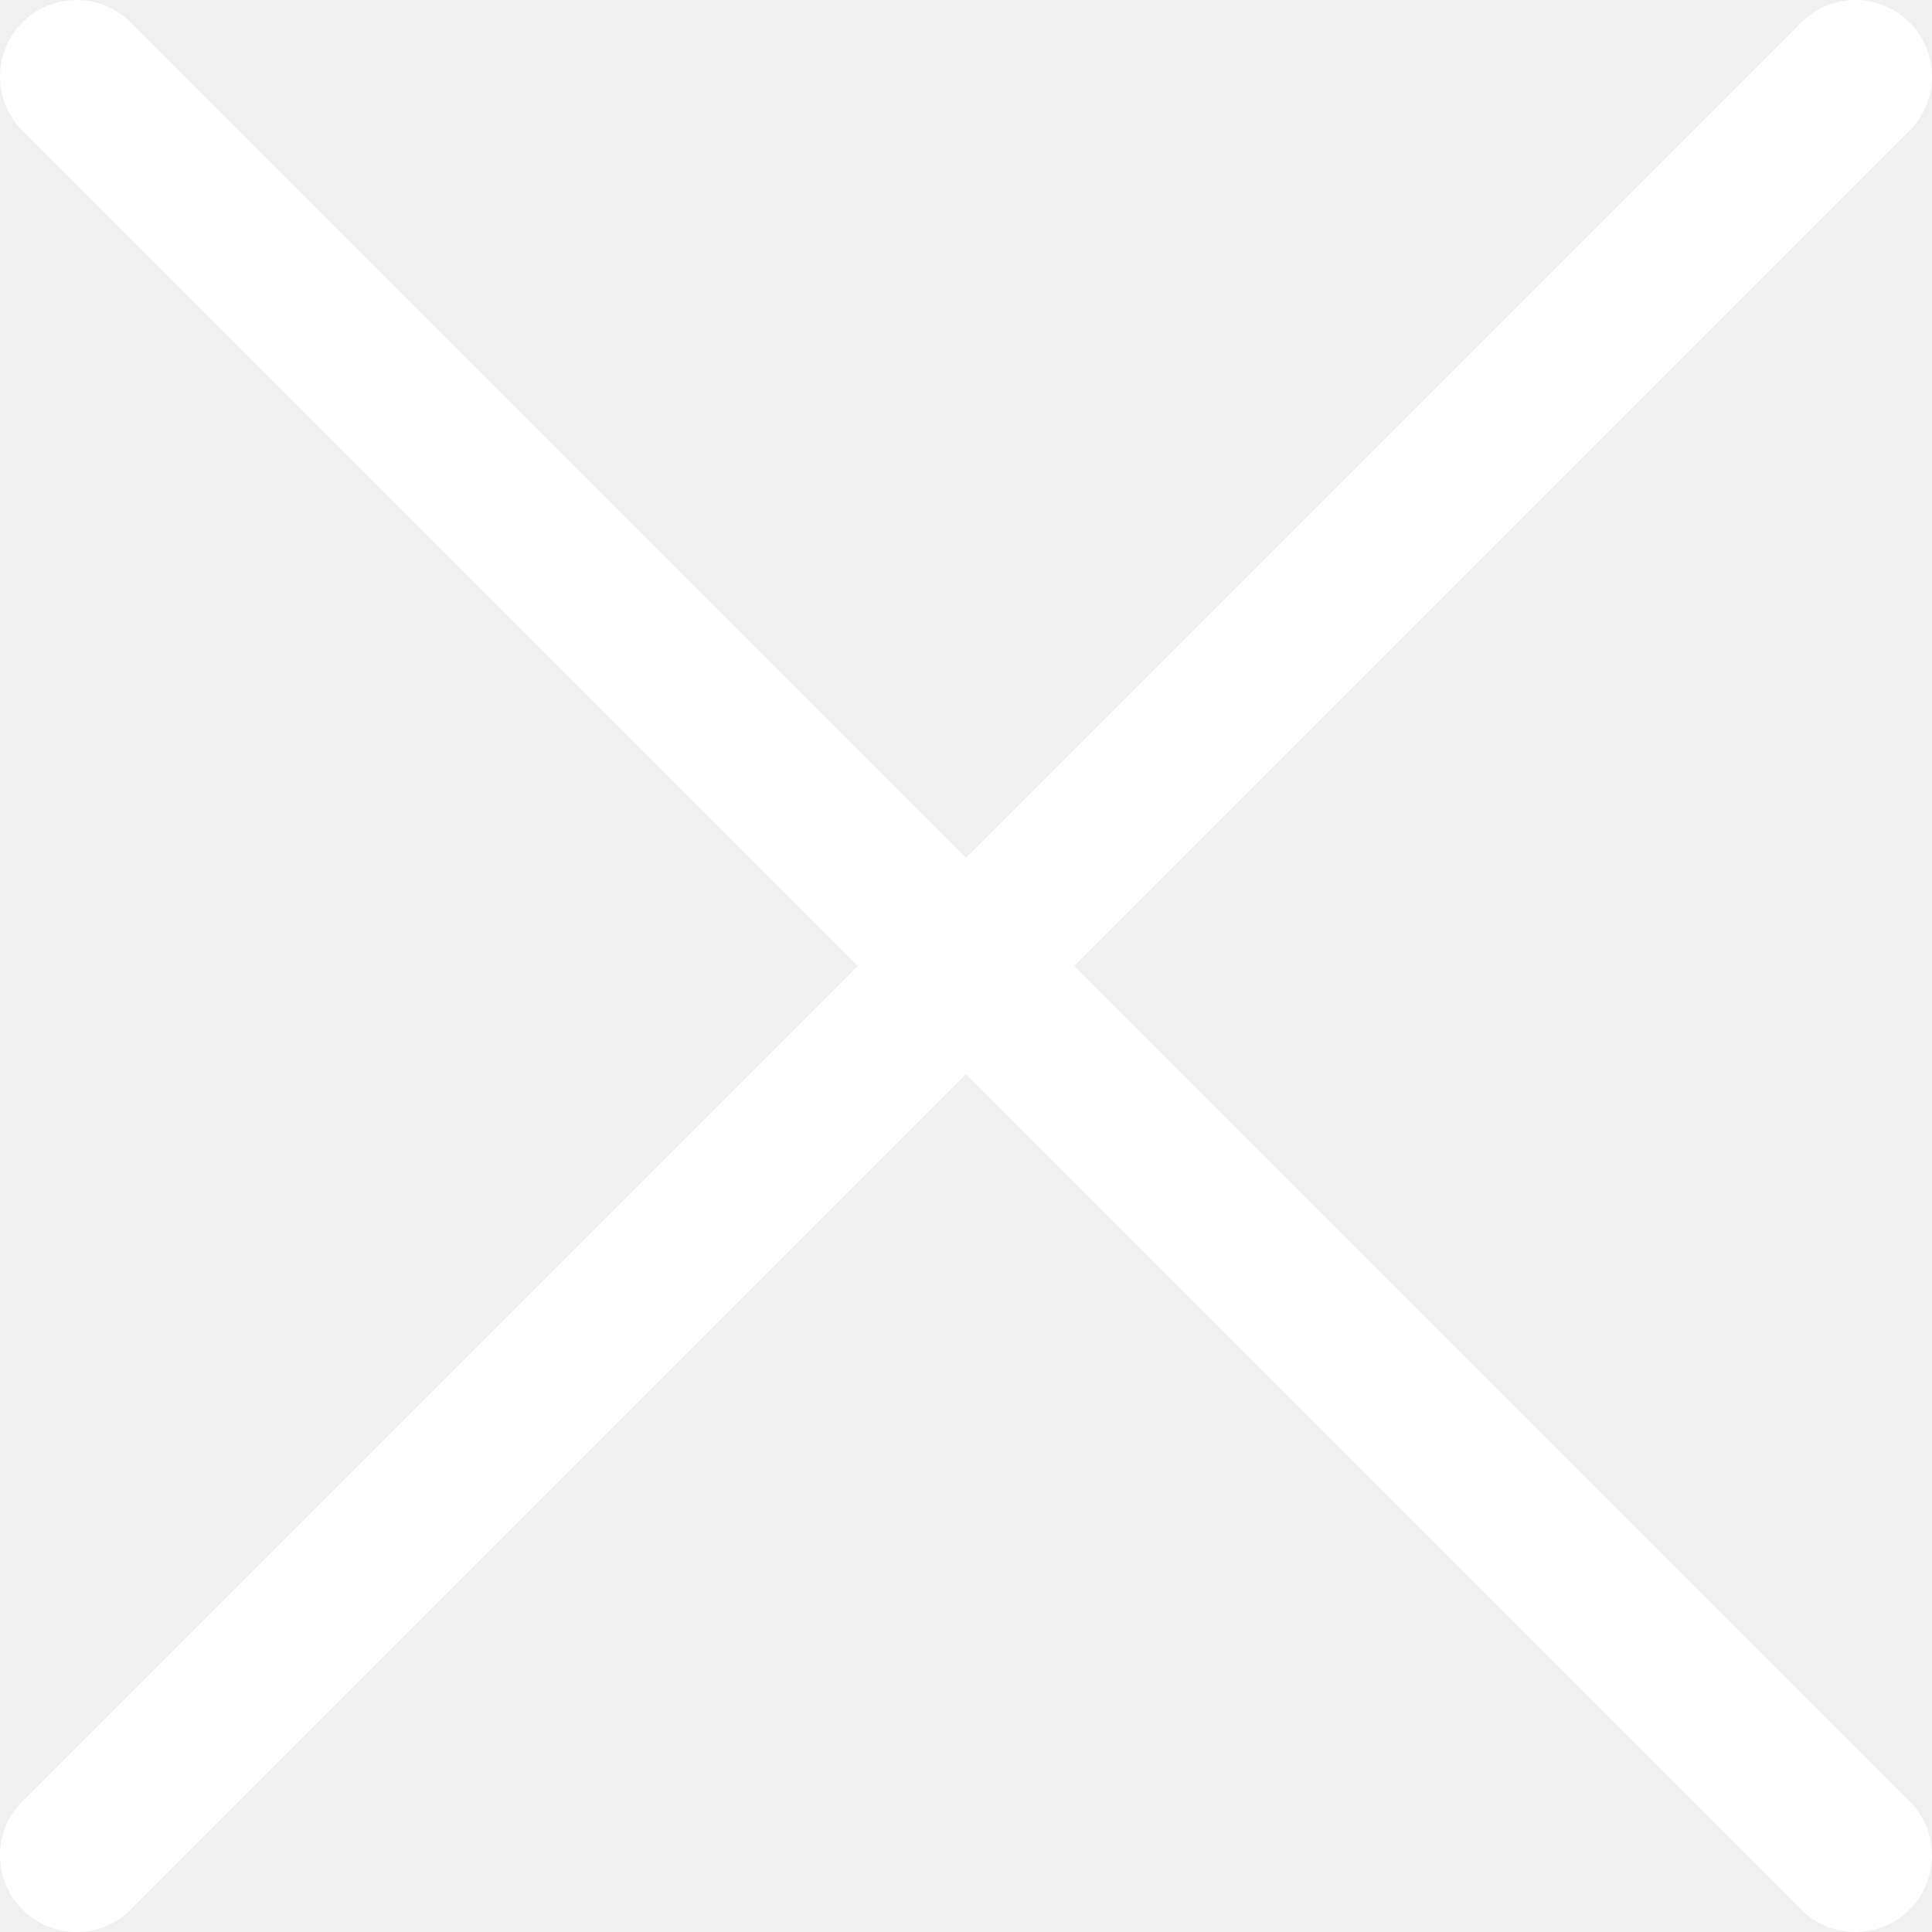
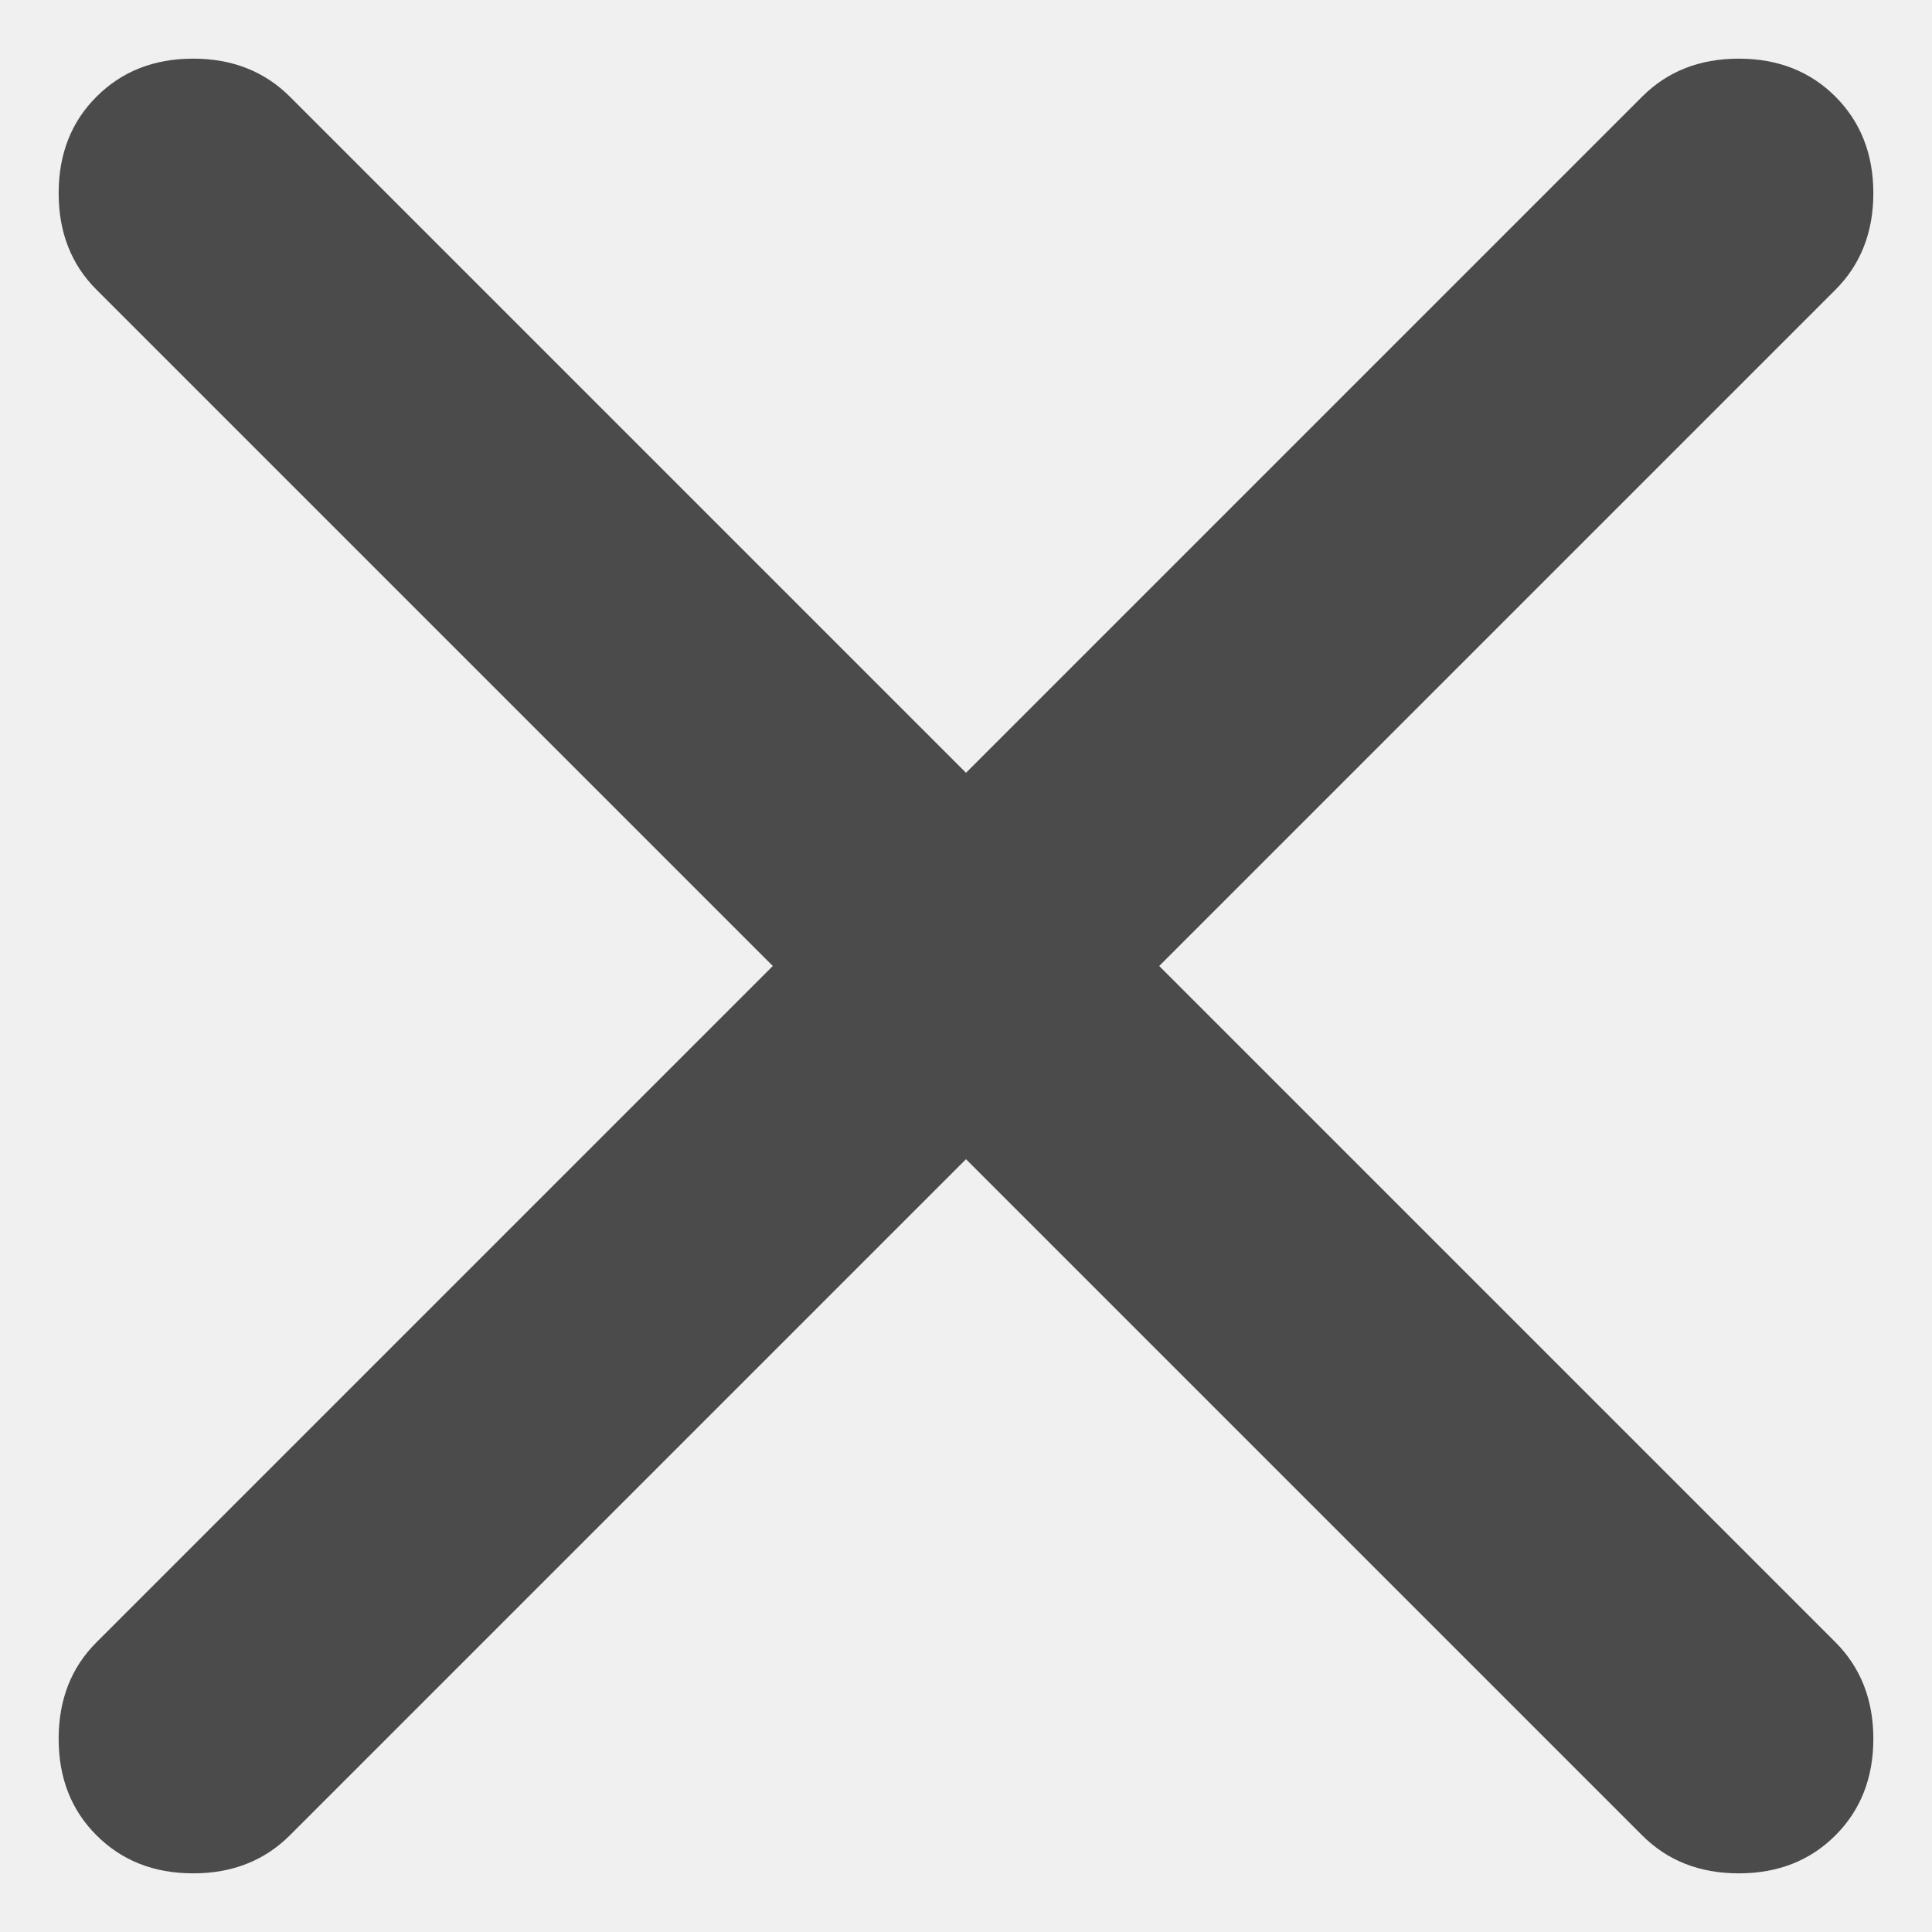
- <svg xmlns="http://www.w3.org/2000/svg" version="1.1" id="Layer_1" x="0px" y="0px" width="122.878px" height="122.88px" fill="white" viewBox="0 0 122.878 122.88" enable-background="new 0 0 122.878 122.88" xml:space="preserve">
-   <g>
-     <path d="M1.426,8.313c-1.901-1.901-1.901-4.984,0-6.886c1.901-1.902,4.984-1.902,6.886,0l53.127,53.127l53.127-53.127 c1.901-1.902,4.984-1.902,6.887,0c1.901,1.901,1.901,4.985,0,6.886L68.324,61.439l53.128,53.128c1.901,1.901,1.901,4.984,0,6.886 c-1.902,1.902-4.985,1.902-6.887,0L61.438,68.326L8.312,121.453c-1.901,1.902-4.984,1.902-6.886,0 c-1.901-1.901-1.901-4.984,0-6.886l53.127-53.128L1.426,8.313L1.426,8.313z" />
-   </g>
+ <svg xmlns="http://www.w3.org/2000/svg" width="14" height="14" viewBox="0 0 14 14" fill="none">
+   <path d="M7 8.4L2.1 13.3C1.916 13.483 1.683 13.575 1.4 13.575C1.116 13.575 0.883 13.483 0.7 13.3C0.516 13.117 0.425 12.883 0.425 12.6C0.425 12.317 0.516 12.083 0.7 11.9L5.6 7L0.7 2.1C0.516 1.917 0.425 1.683 0.425 1.4C0.425 1.117 0.516 0.883 0.7 0.7C0.883 0.517 1.116 0.425 1.4 0.425C1.683 0.425 1.916 0.517 2.1 0.7L7 5.6L11.9 0.7C12.083 0.517 12.316 0.425 12.6 0.425C12.883 0.425 13.117 0.517 13.3 0.7C13.483 0.883 13.575 1.117 13.575 1.4C13.575 1.683 13.483 1.917 13.3 2.1L8.4 7L13.3 11.9C13.483 12.083 13.575 12.317 13.575 12.6C13.575 12.883 13.483 13.117 13.3 13.3C13.117 13.483 12.883 13.575 12.6 13.575C12.316 13.575 12.083 13.483 11.9 13.3L7 8.4Z" fill="#4B4B4B" />
</svg>
